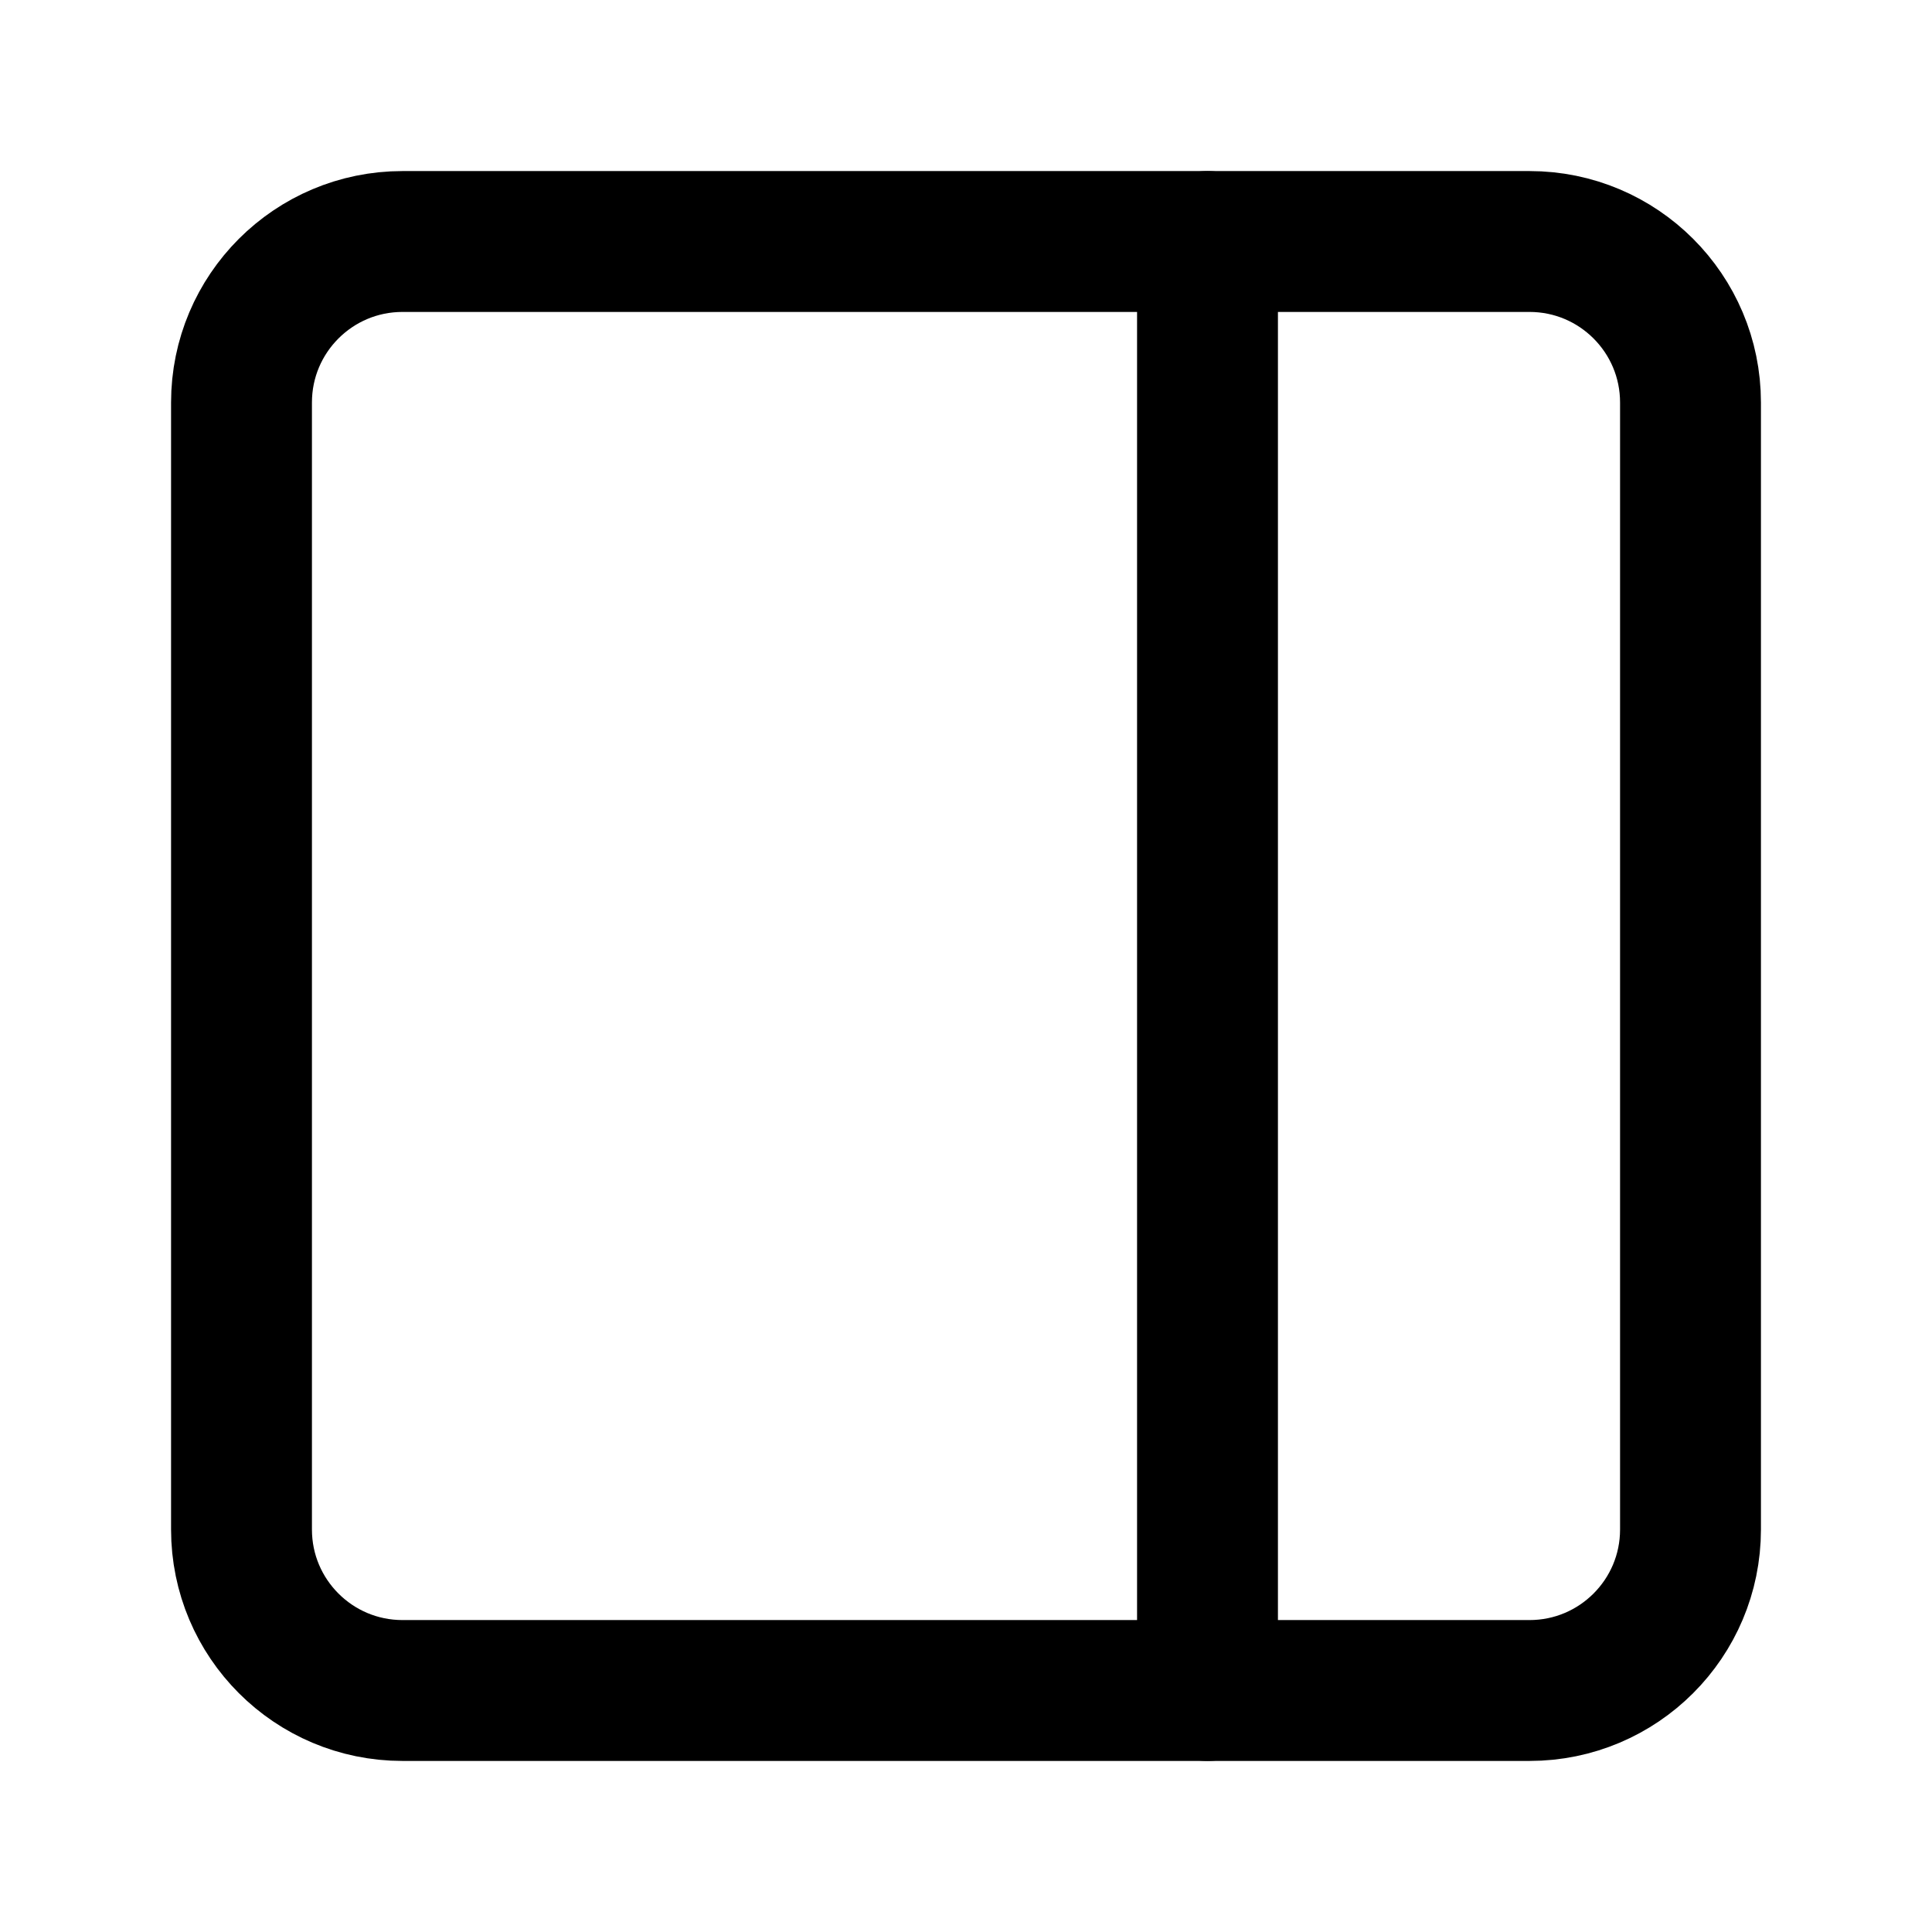
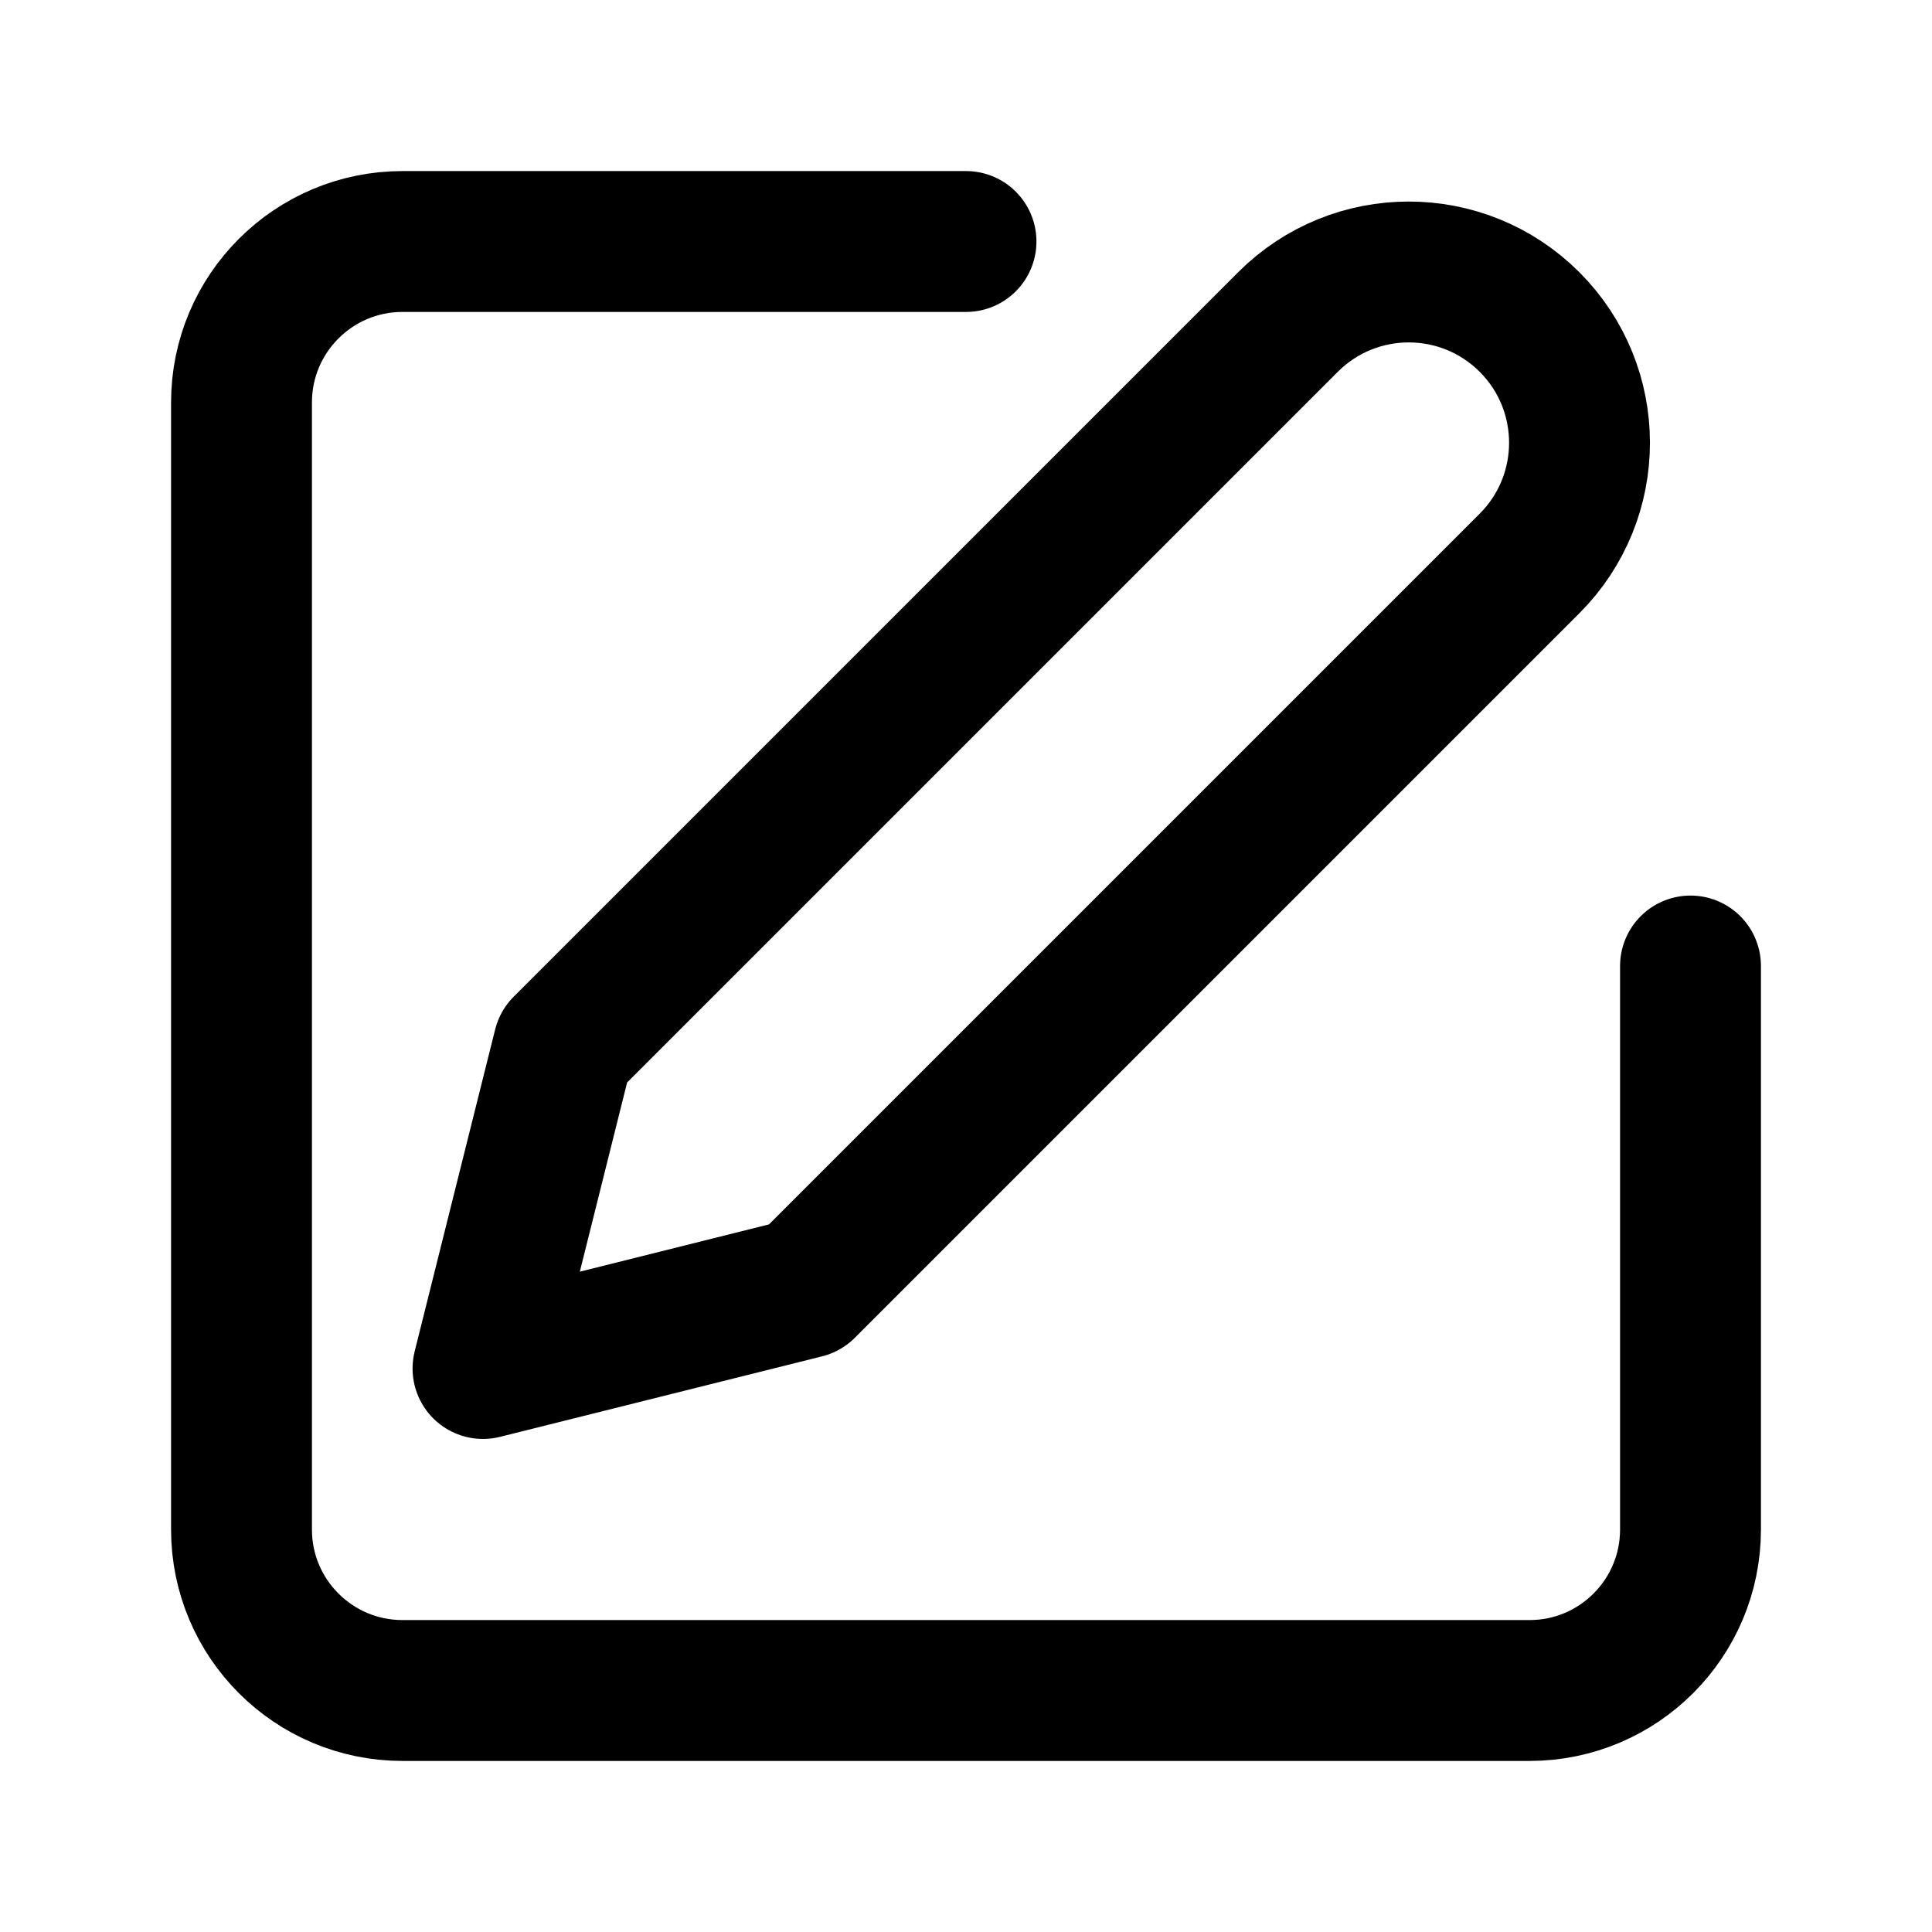
<svg xmlns="http://www.w3.org/2000/svg" width="24" height="24" viewBox="0 0 24 24" fill="none" stroke="currentColor" stroke-width="1.75" stroke-linecap="round" stroke-linejoin="round">
-   <rect x="3" y="3" width="18" height="18" rx="2" />
-   <path d="M15 3v18" />
+   <path d="M12 3H5a2 2 0 0 0-2 2v14a2 2 0 0 0 2 2h14a2 2 0 0 0 2-2v-7" />
+   <path d="M16 4a2.12 2.12 0 0 1 3 3L10 16l-4 1 1-4Z" />
</svg>
